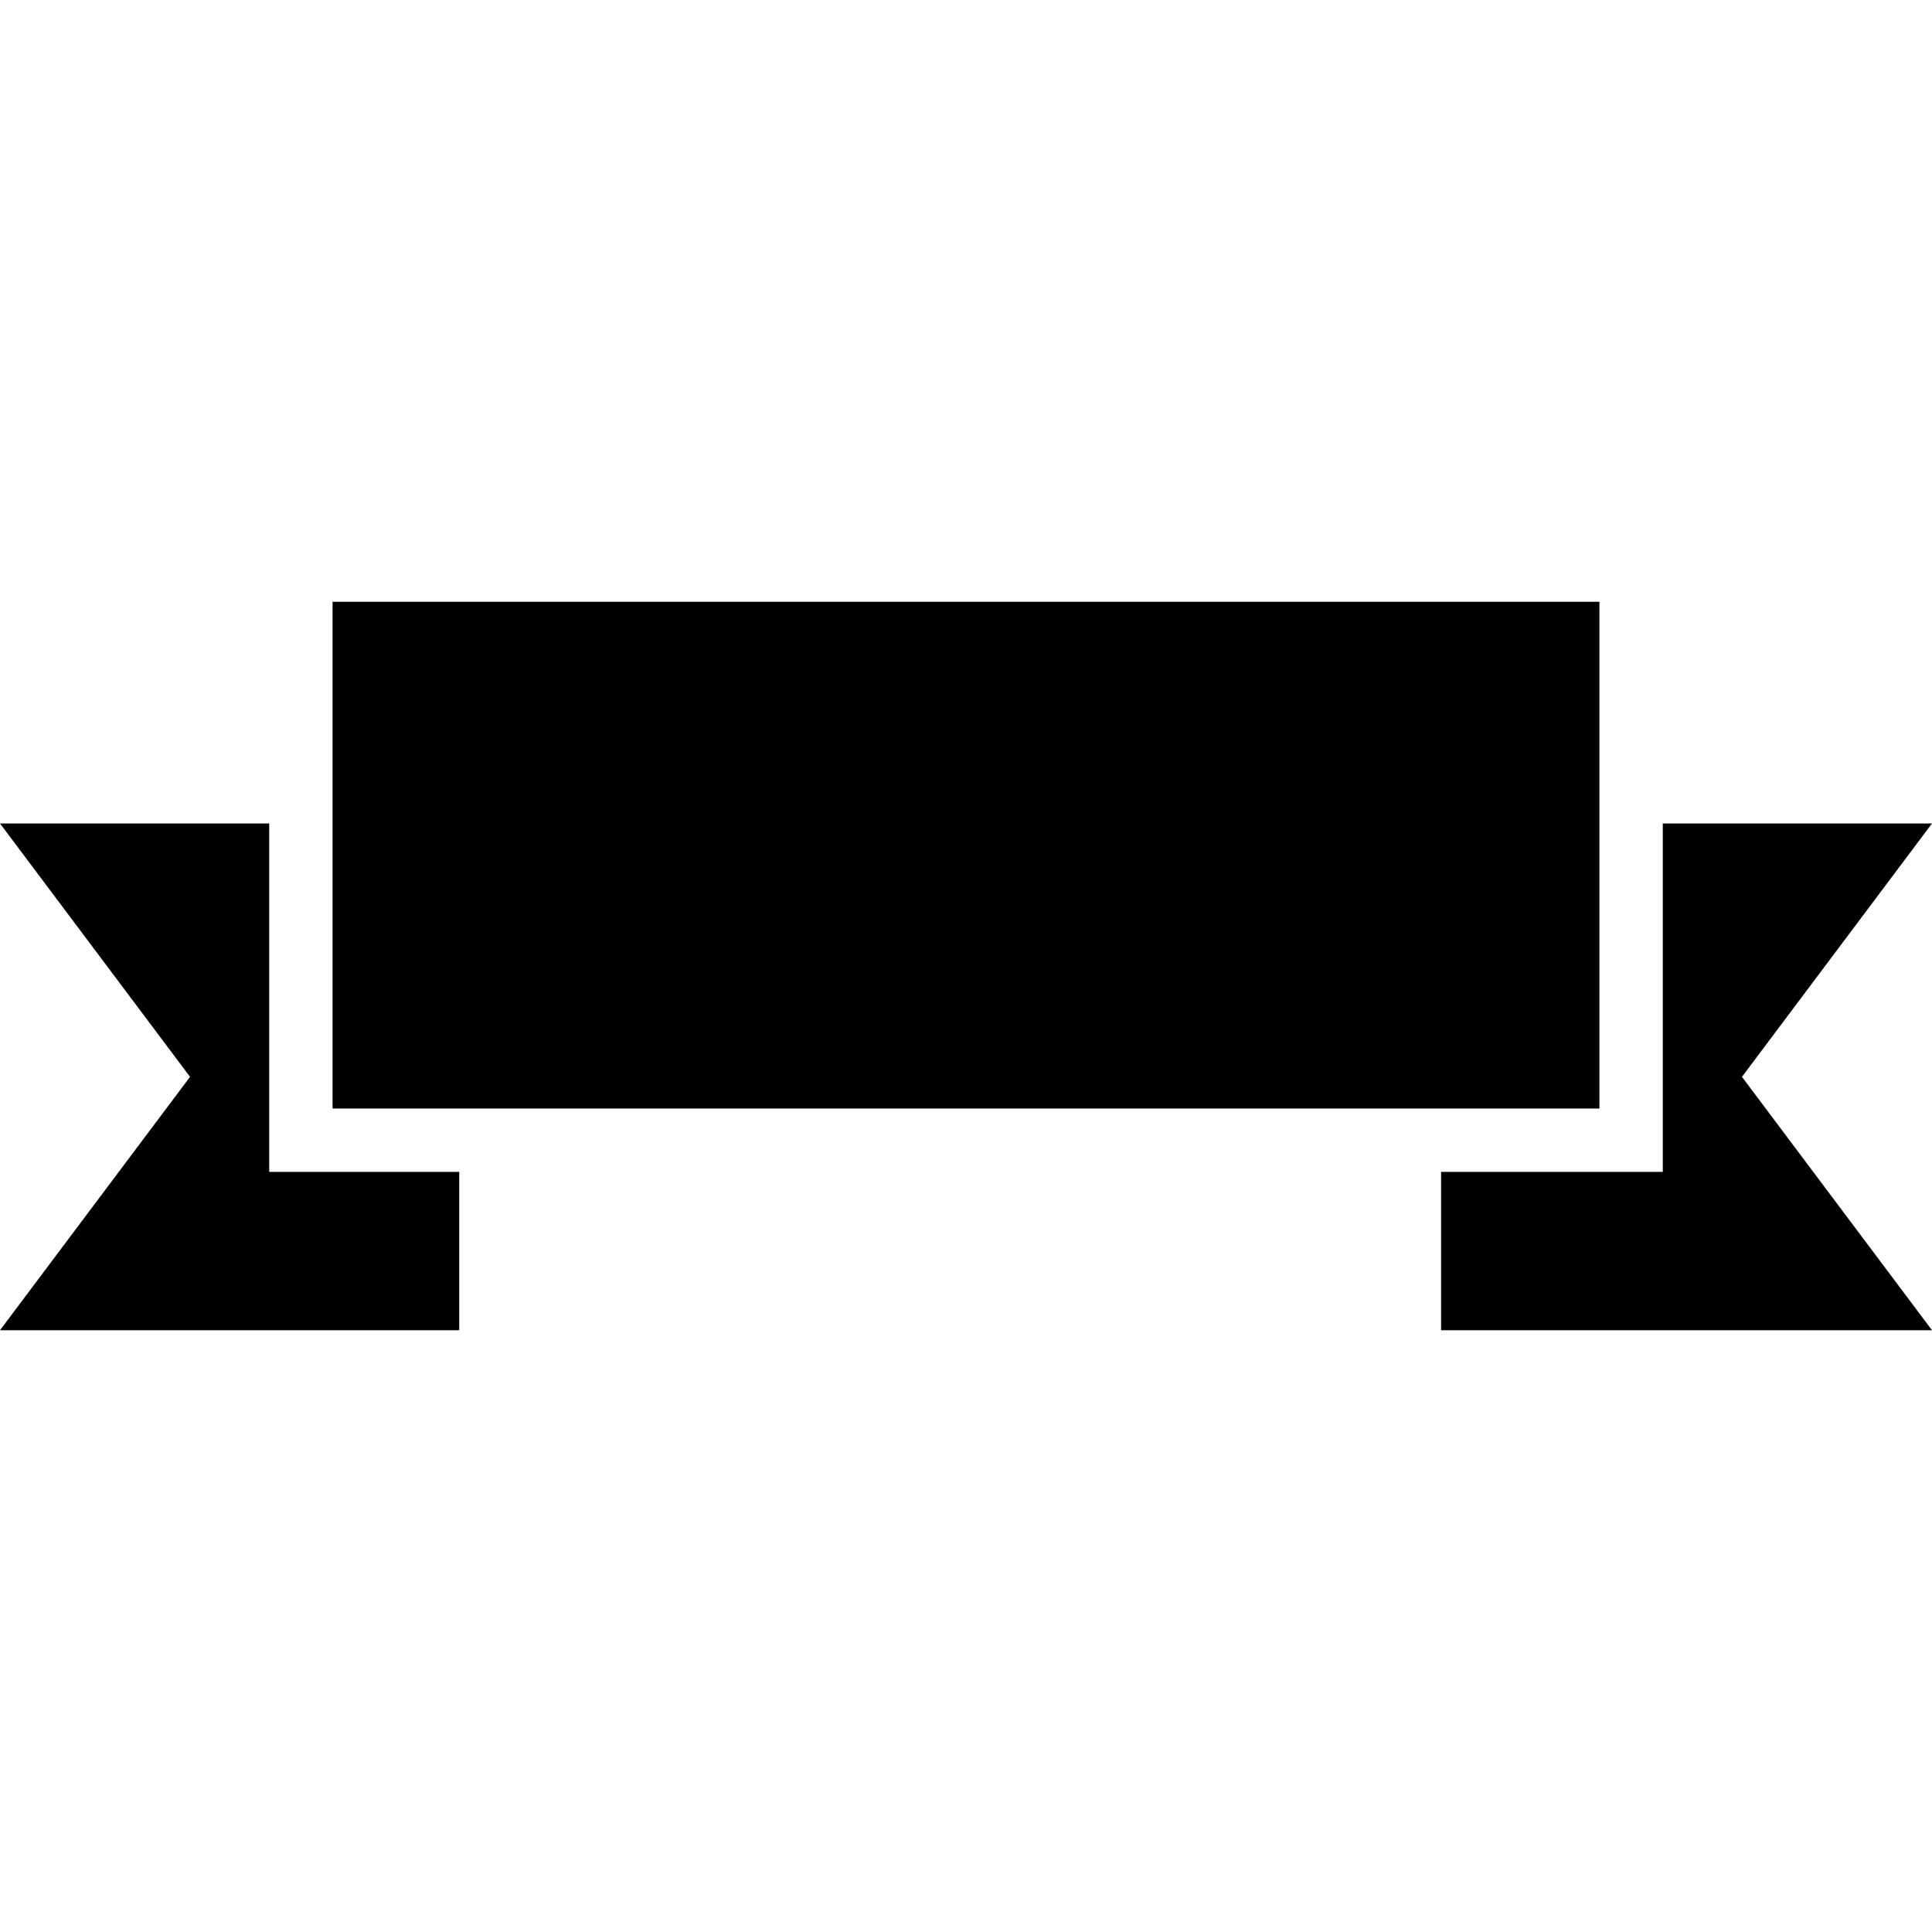
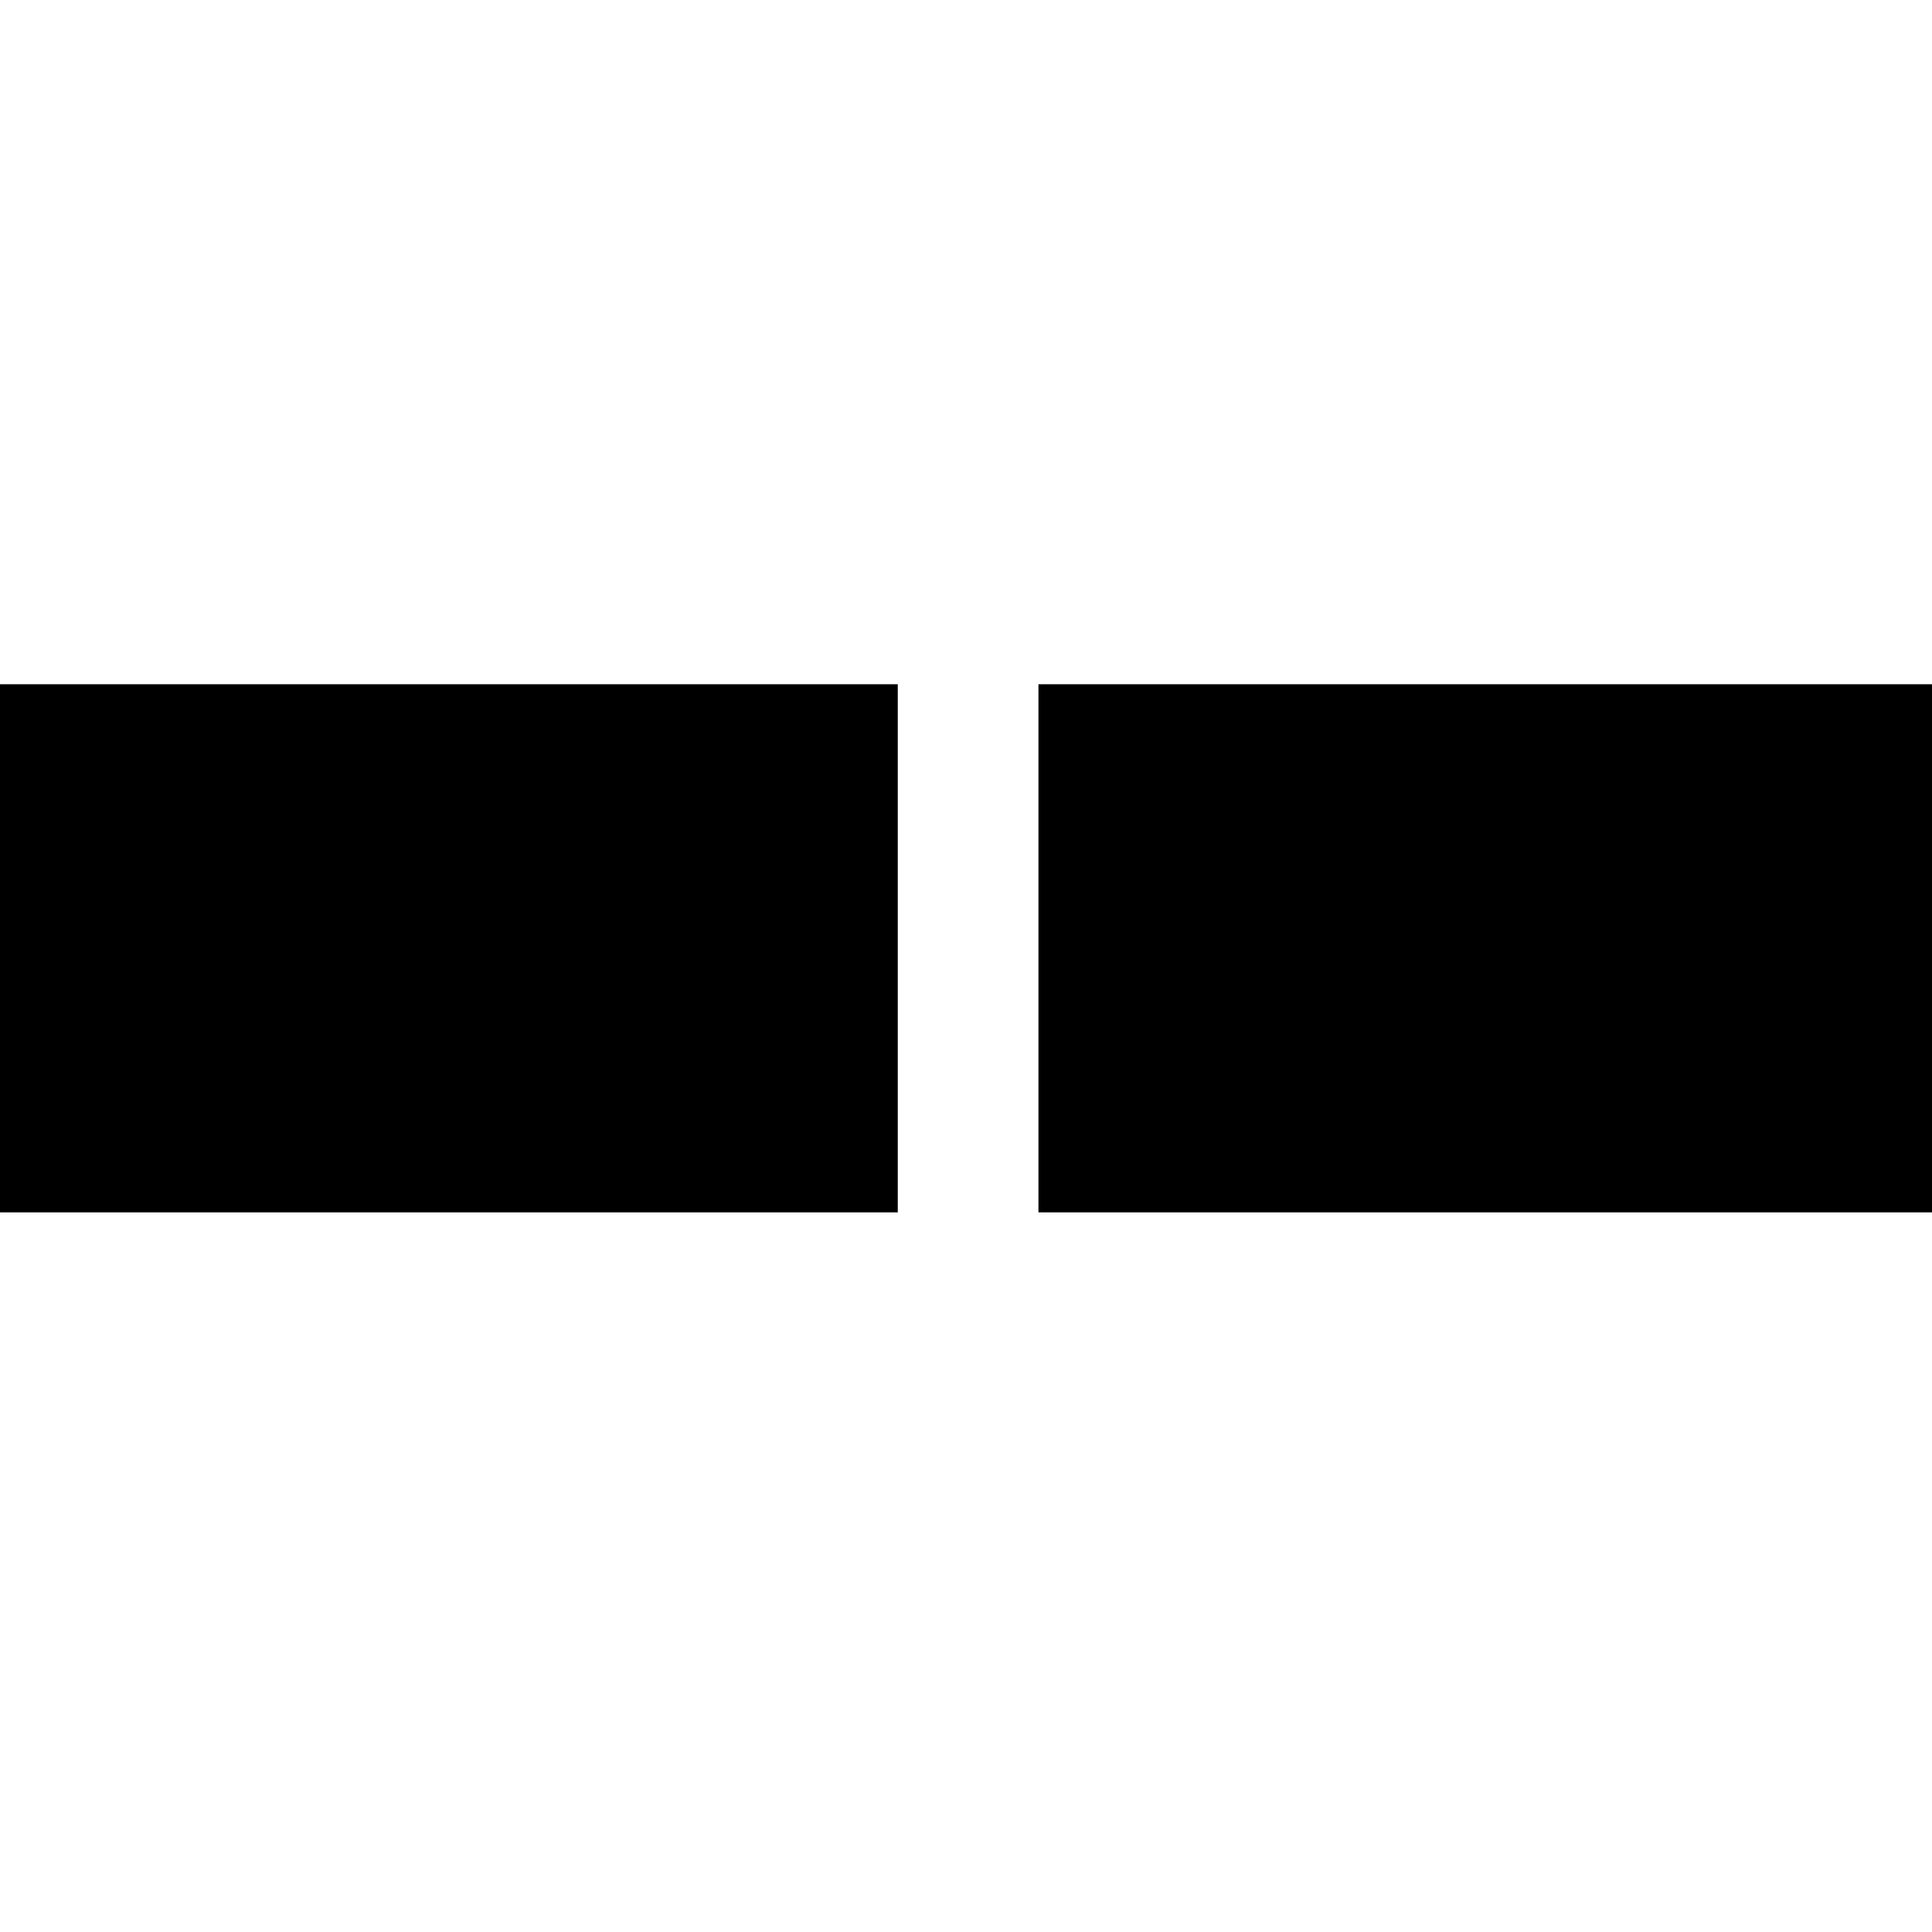
- <svg xmlns="http://www.w3.org/2000/svg" version="1.1" viewBox="0 0 61 61" xml:space="preserve">
-   <g>
-     <polygon style="fill:#010002;" points="8.5,37 8.5,34.5 8.5,26 0,26 6,34 0,42 14.5,42 14.5,37 10.5,37   " />
-     <polygon style="fill:#010002;" points="61,26 52.5,26 52.5,34.5 52.5,37 50.5,37 45.5,37 45.5,42 61,42 55,34   " />
-     <rect x="10.5" y="19" style="fill:#010002;" width="40" height="16" />
+ <svg xmlns="http://www.w3.org/2000/svg" width="48" height="48" viewBox="0 0 48 48">
+   <g id="Group_2" data-name="Group 2" transform="translate(-114 -241)">
+     <path id="Subtraction_3" data-name="Subtraction 3" d="M48,39.121H25.8V26H48V39.121Zm-25.695,0H0V26H22.305V39.121Z" transform="translate(114 232)" />
  </g>
</svg>
